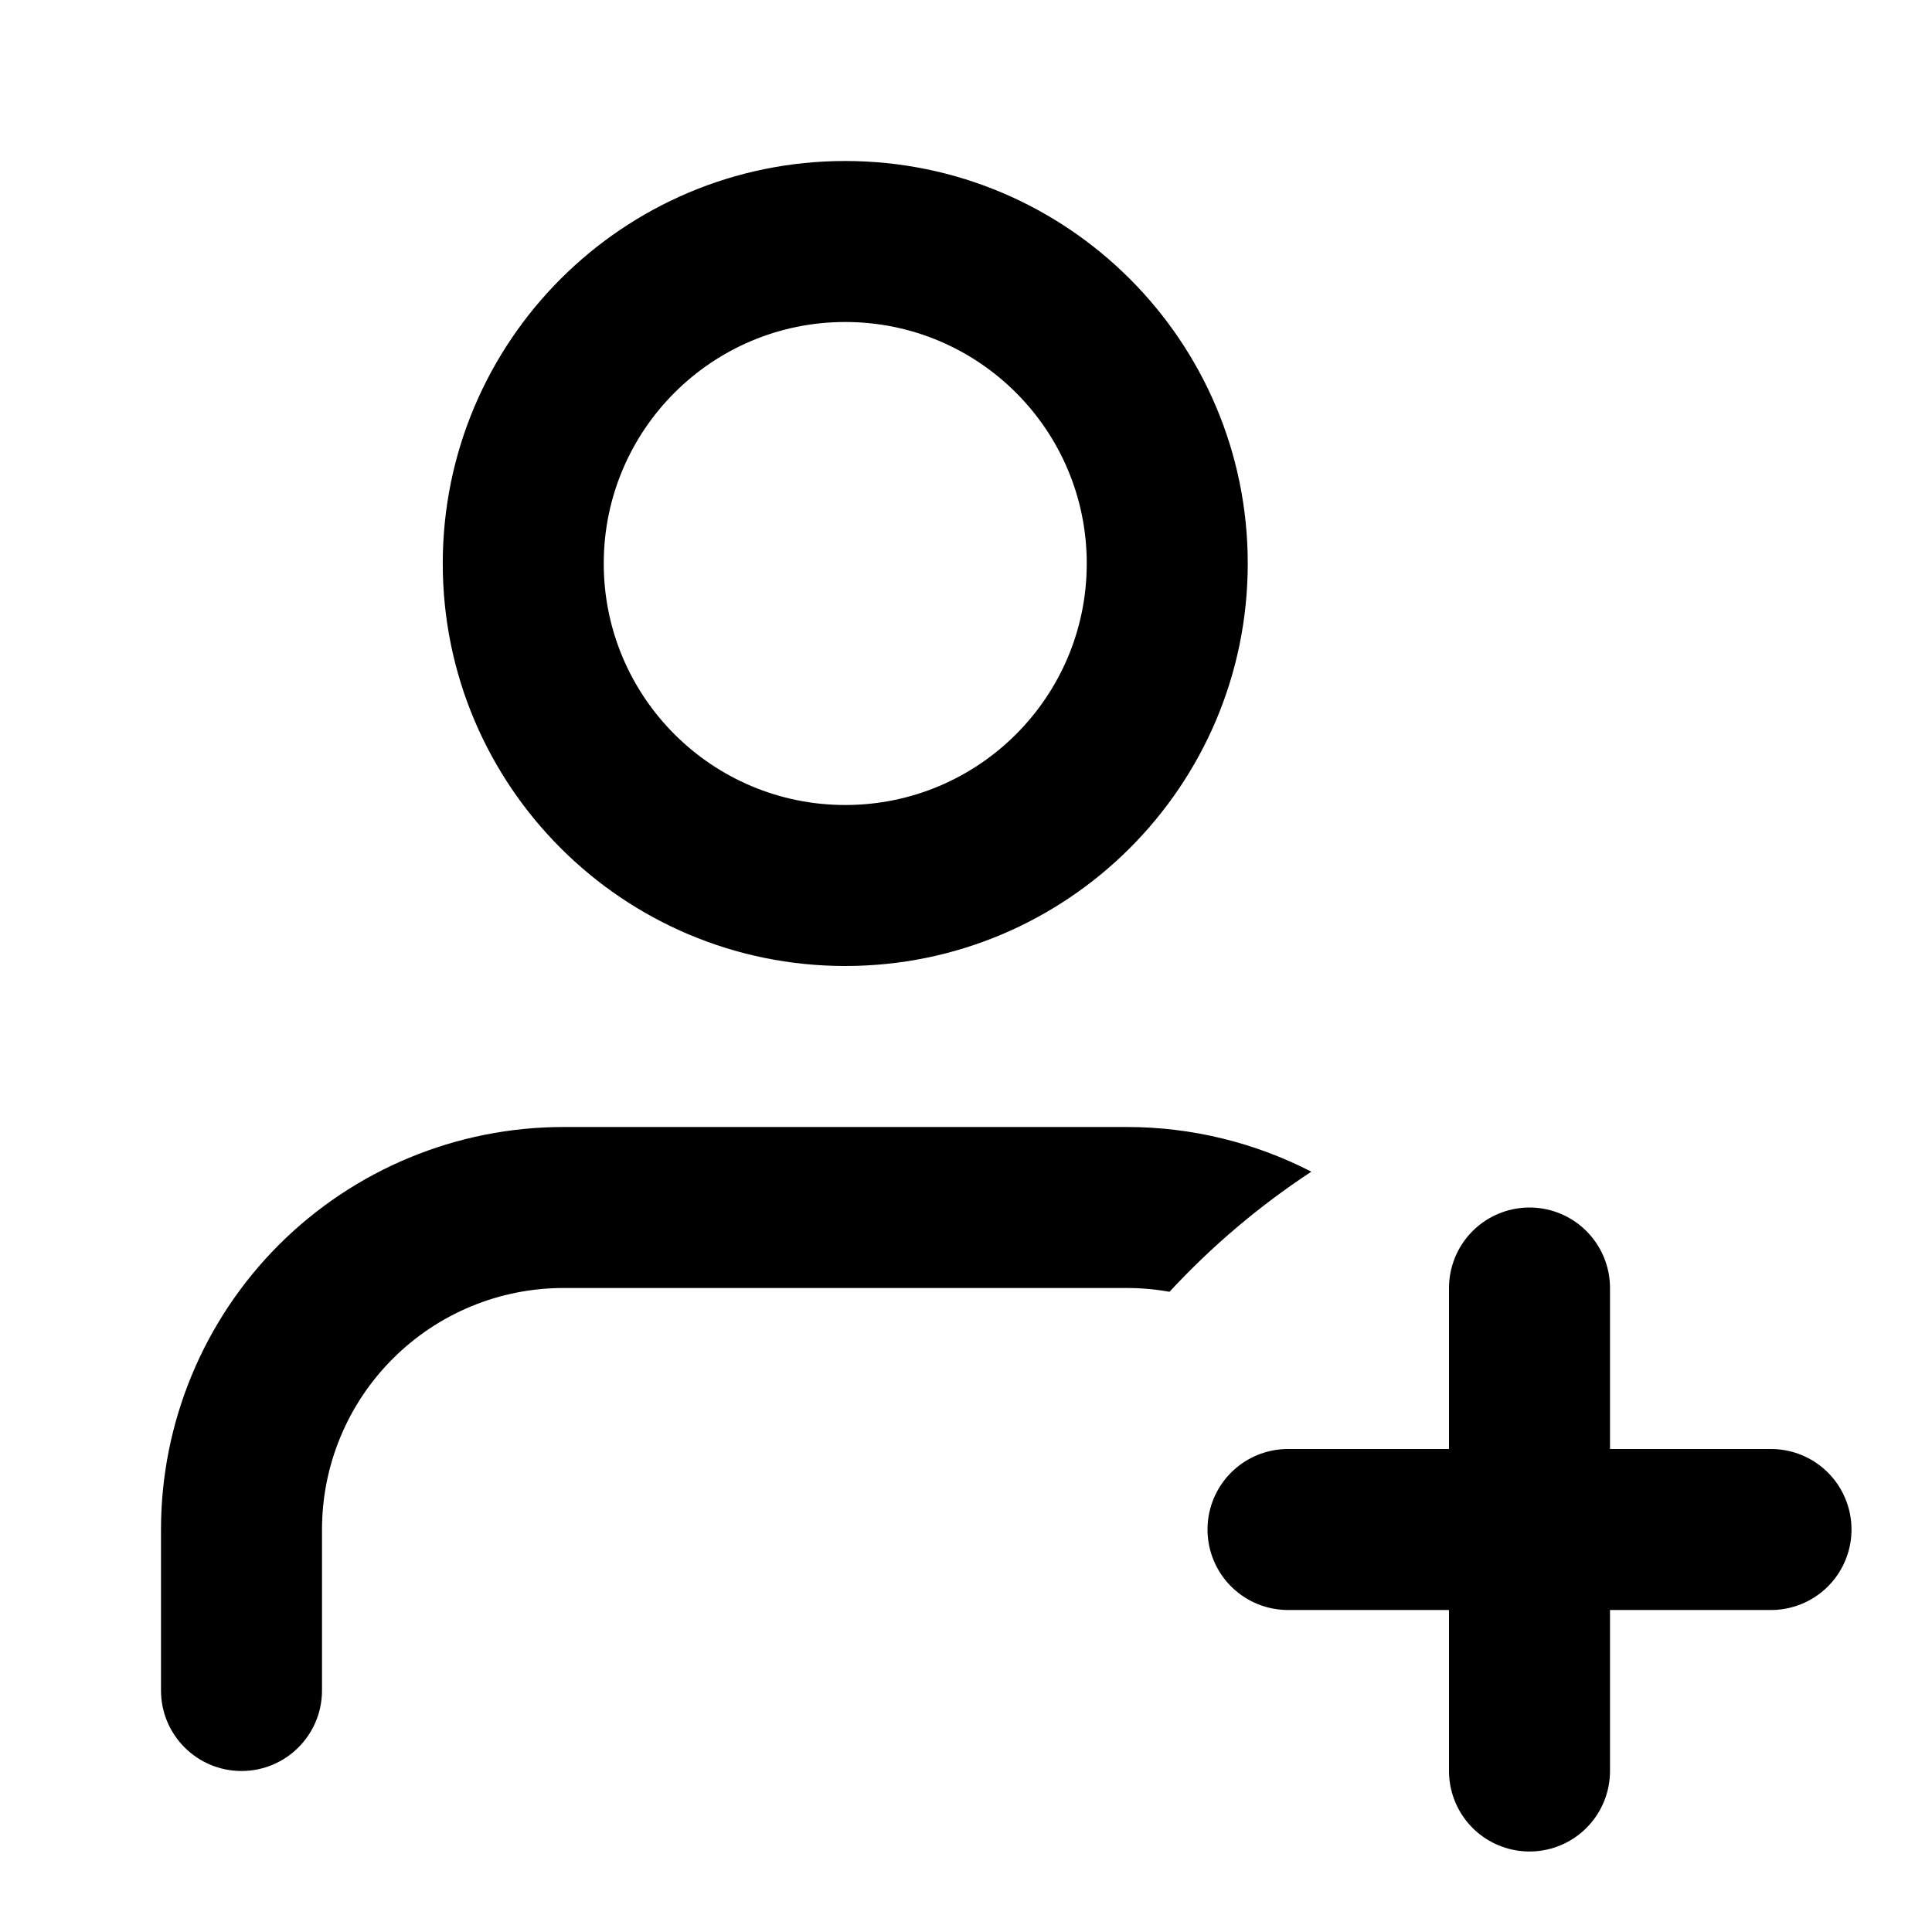
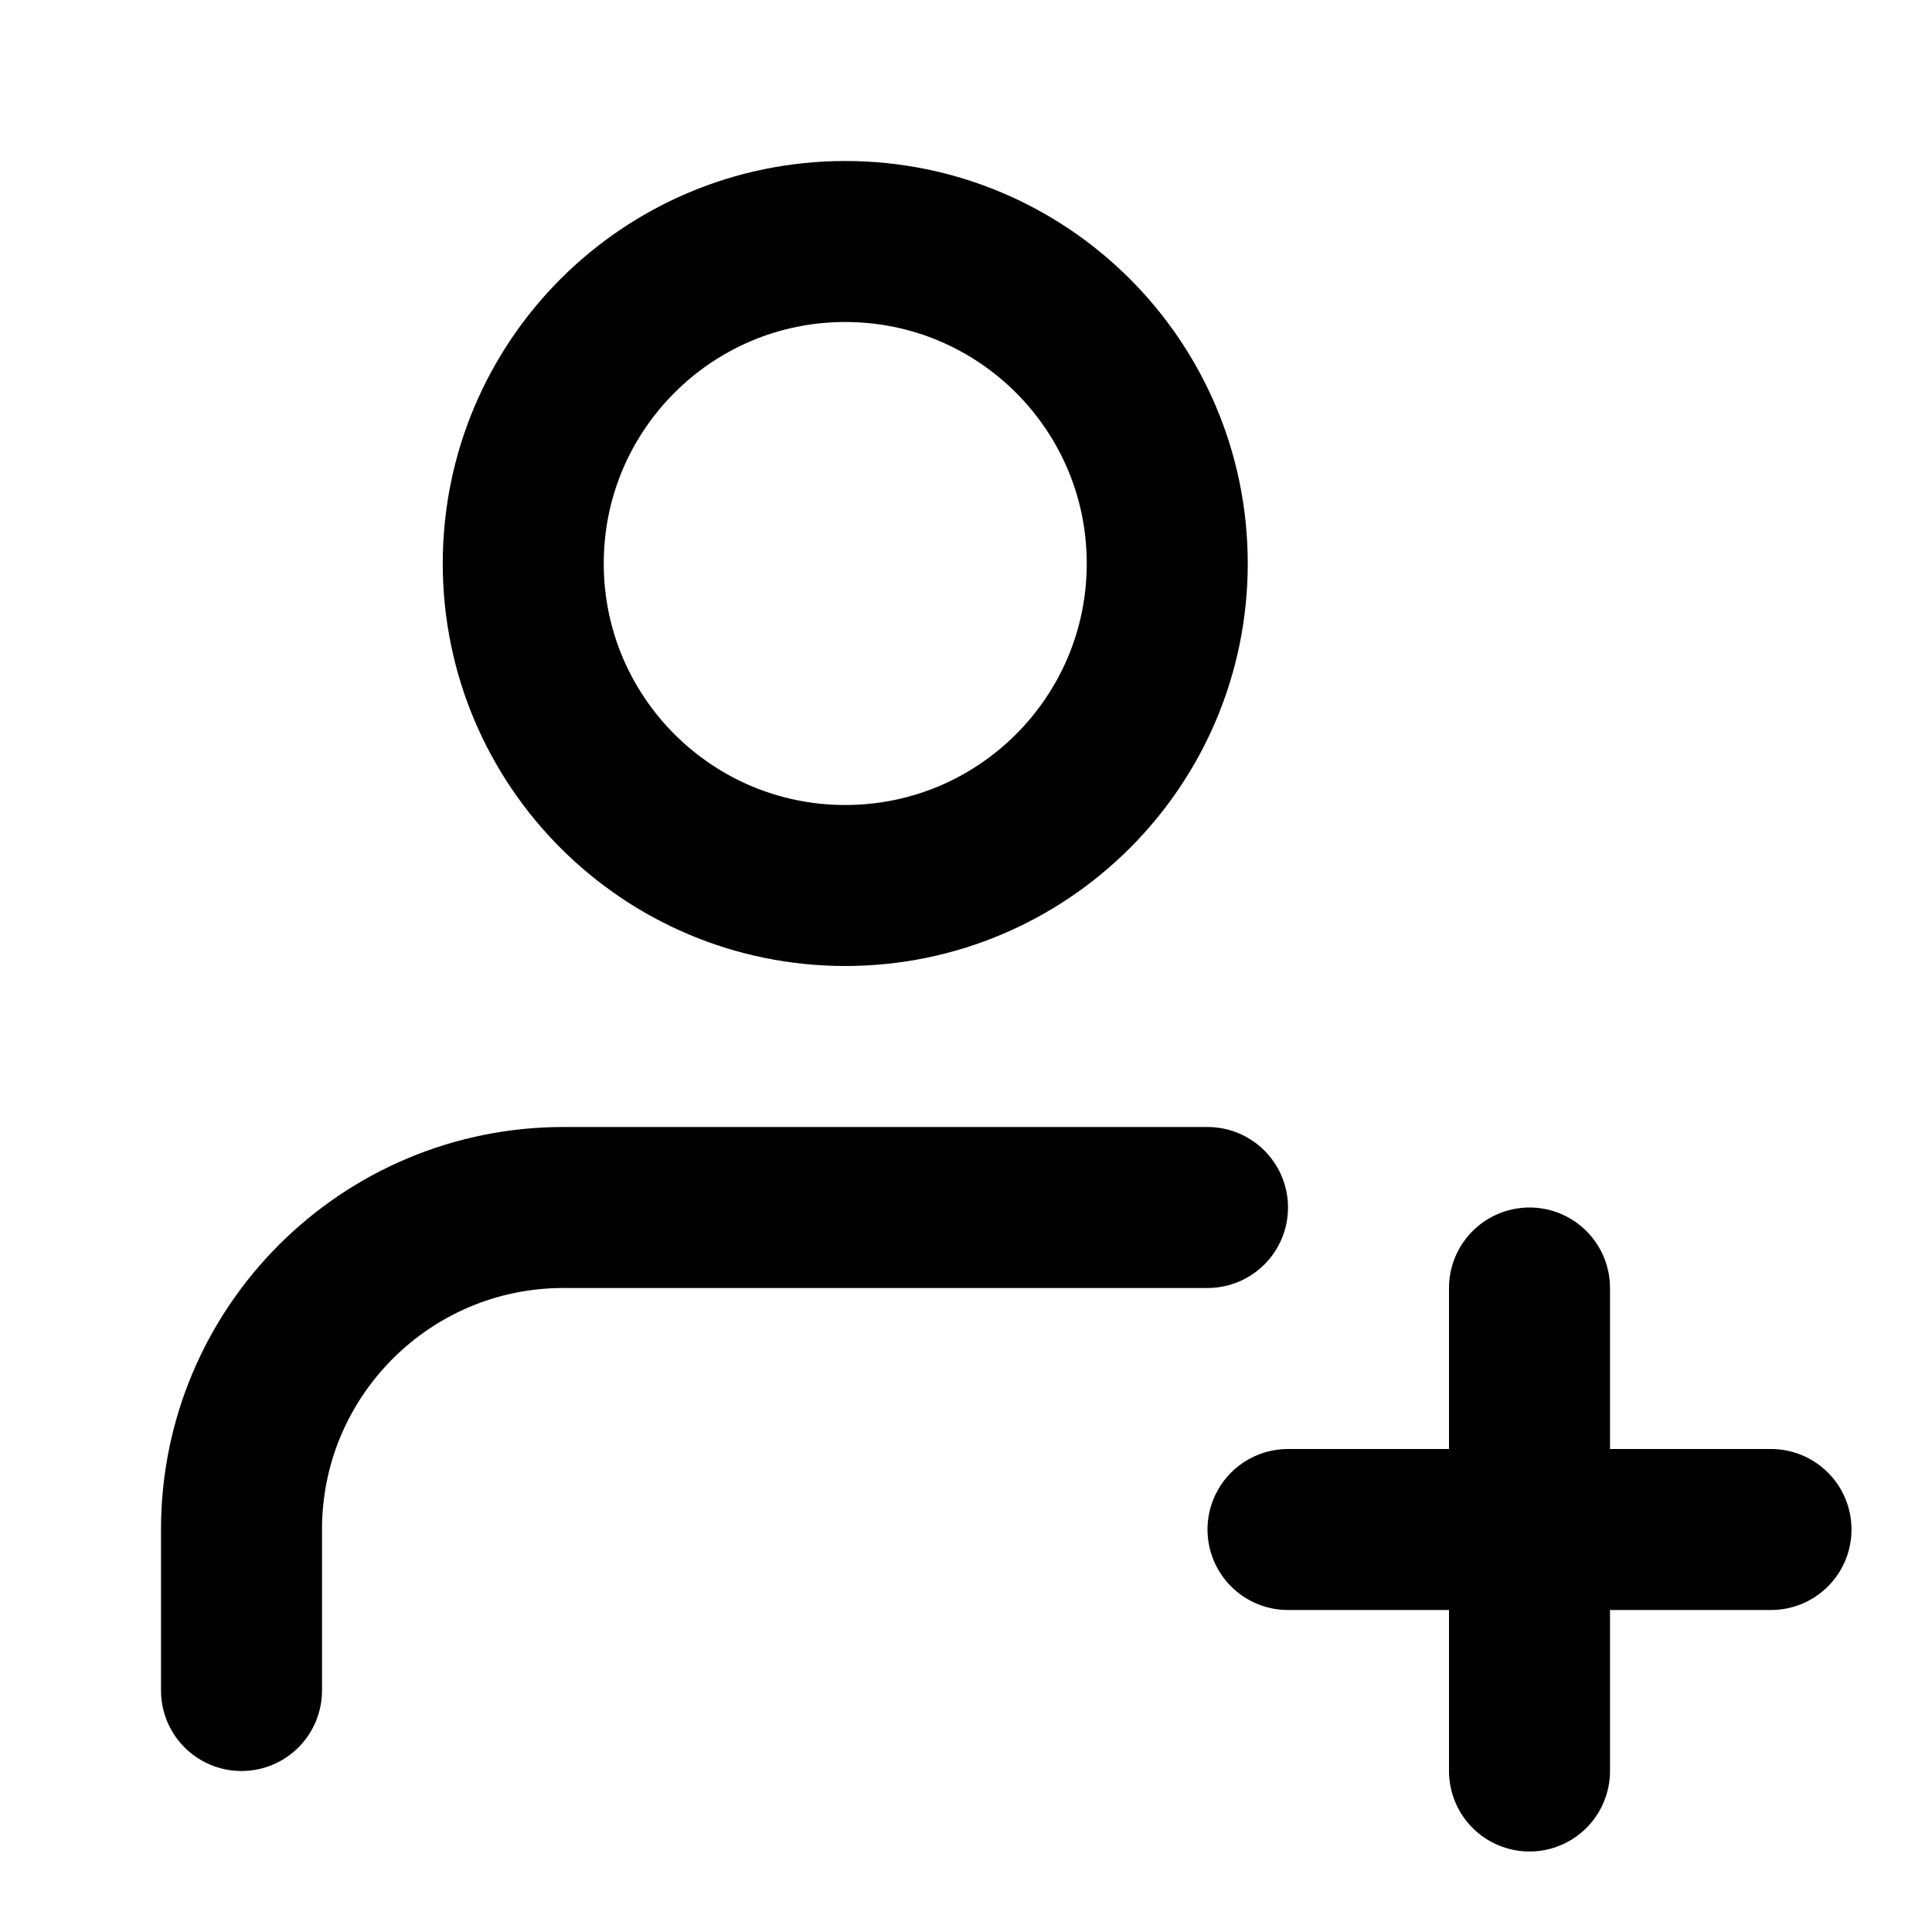
<svg xmlns="http://www.w3.org/2000/svg" width="24" height="24" viewBox="0 0 24 24" fill="none">
-   <path fill-rule="evenodd" clip-rule="evenodd" d="M10.5 4C8.843 4 7.5 5.343 7.5 7C7.5 8.657 8.843 10 10.5 10C12.157 10 13.5 8.657 13.5 7C13.5 5.343 12.157 4 10.5 4ZM5.5 7C5.5 4.239 7.739 2 10.5 2C13.261 2 15.5 4.239 15.5 7C15.5 9.761 13.261 12 10.5 12C7.739 12 5.5 9.761 5.5 7ZM3.464 15.464C4.402 14.527 5.674 14 7 14H14C14.804 14 15.588 14.194 16.29 14.555C15.643 14.98 15.052 15.481 14.528 16.047C14.355 16.016 14.178 16 14 16H7C6.204 16 5.441 16.316 4.879 16.879C4.316 17.441 4 18.204 4 19V21C4 21.552 3.552 22 3 22C2.448 22 2 21.552 2 21V19C2 17.674 2.527 16.402 3.464 15.464Z" fill="black" />
+   <path d="M10.5 11C12.709 11 14.5 9.209 14.5 7C14.5 4.791 12.709 3 10.5 3C8.291 3 6.5 4.791 6.5 7C6.5 9.209 8.291 11 10.5 11Z" stroke="black" stroke-width="2" stroke-linecap="round" stroke-linejoin="round" />
  <path d="M19 16V22" stroke="black" stroke-width="2" stroke-linecap="round" stroke-linejoin="round" />
  <path d="M22 19H16" stroke="black" stroke-width="2" stroke-linecap="round" stroke-linejoin="round" />
+   <path d="M3 21V19C3 16.791 4.791 15 7 15H15" stroke="black" stroke-width="2" stroke-linecap="round" />
</svg>
